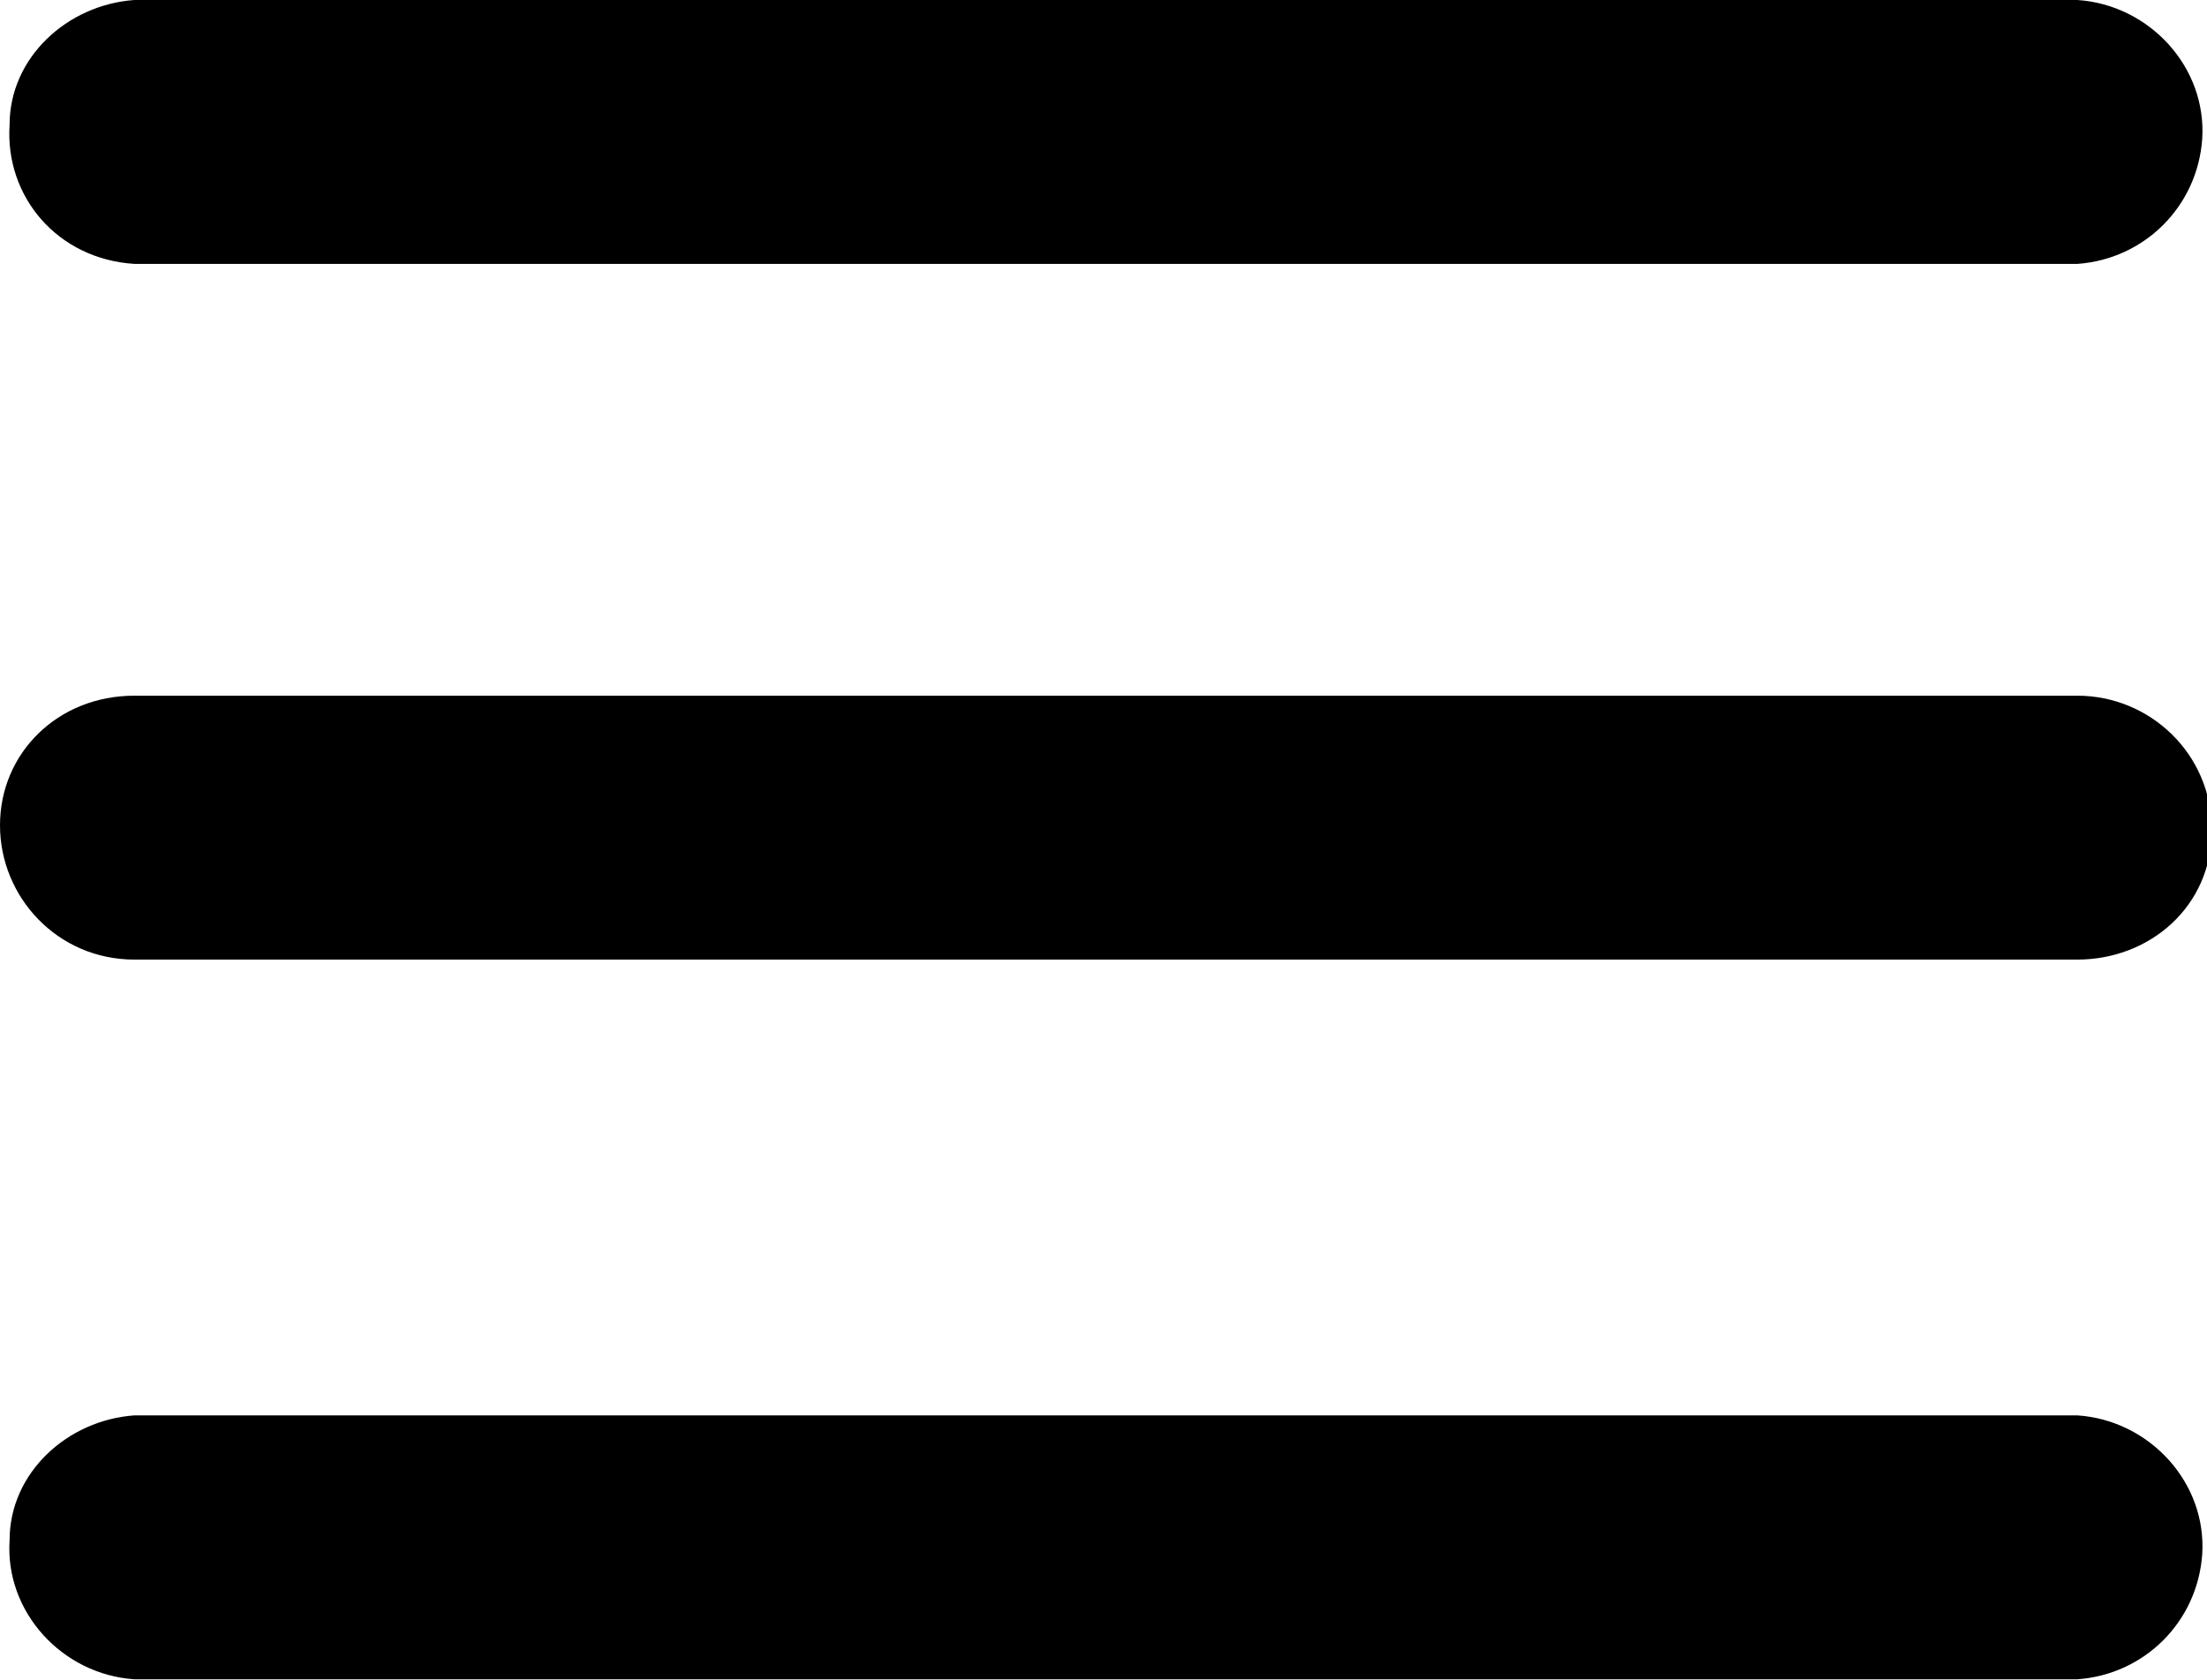
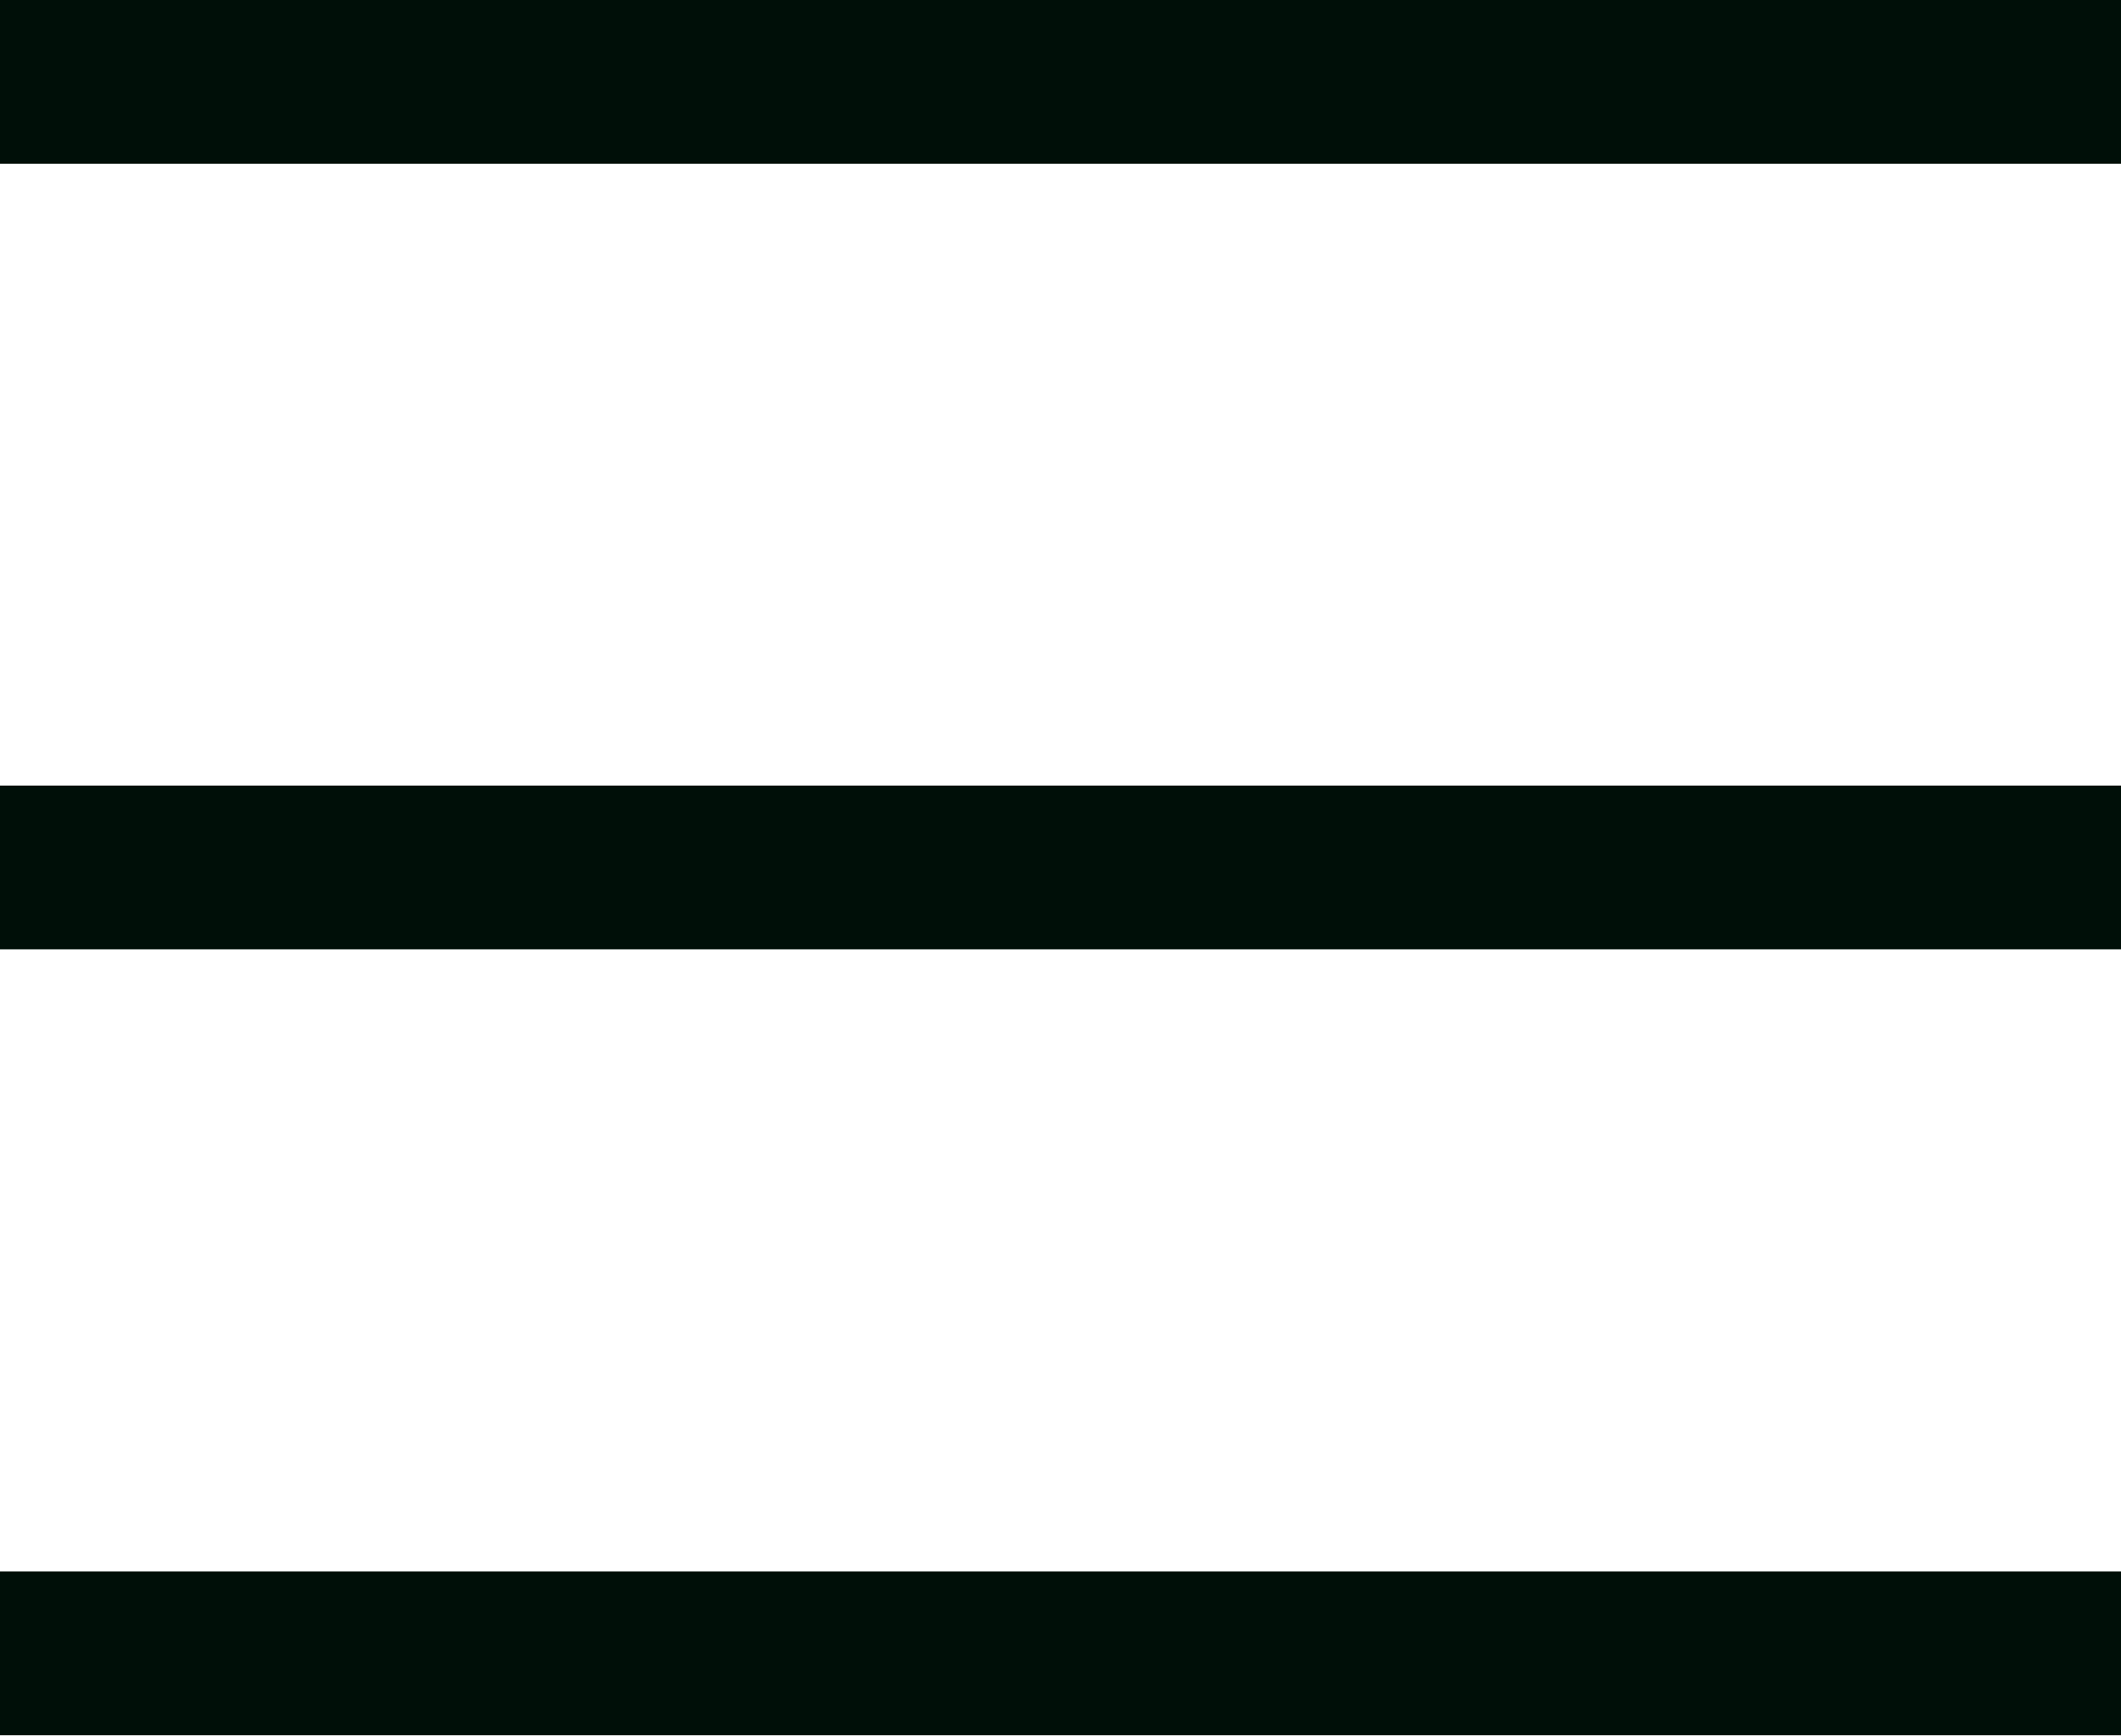
- <svg xmlns="http://www.w3.org/2000/svg" version="1.1" id="Capa_1" x="0px" y="0px" viewBox="0 0 46 35" style="enable-background:new 0 0 46 35;" xml:space="preserve">
-   <g id="Capa_2_1_">
-     <g id="Capa_1-2">
-       <g id="Capa_2-2">
-         <g id="Capa_1-2-2">
-           <g id="Capa_2-2-2">
-             <g id="Capa_1-2-2-2">
-               <path id="btn_hamburguer.svg" d="M2.8,29.5h40.5c1.5,0.1,2.7,1.4,2.6,2.9c-0.1,1.4-1.2,2.5-2.6,2.6H2.8        c-1.5-0.1-2.7-1.4-2.6-2.9C0.2,30.7,1.4,29.6,2.8,29.5z M2.8,14.5h40.5c1.5,0,2.8,1.2,2.8,2.8S44.8,20,43.3,20l0,0H2.8        C1.2,20,0,18.7,0,17.2S1.2,14.5,2.8,14.5L2.8,14.5z M2.8,0h40.5c1.5,0.1,2.7,1.4,2.6,2.9c-0.1,1.4-1.2,2.5-2.6,2.6H2.8        C1.2,5.4,0.1,4.1,0.2,2.6C0.2,1.2,1.4,0.1,2.8,0z" />
-             </g>
-           </g>
-         </g>
-       </g>
+ <svg xmlns="http://www.w3.org/2000/svg" viewBox="0 0 141.73 115.94">
+   <defs>
+     <style>.cls-1{fill:#000f08;}</style>
+   </defs>
+   <g id="Capa_2" data-name="Capa 2">
+     <g id="Layer_1" data-name="Layer 1">
+       <path id="Rectangle" class="cls-1" d="M0,0H141.73V10.94H0Z" />
+       <path id="Rectangle_Copy_3" data-name="Rectangle Copy 3" class="cls-1" d="M0,52.49H141.73V63.43H0Z" />
+       <path id="Rectangle_Copy_6" data-name="Rectangle Copy 6" class="cls-1" d="M0,105H141.73v10.94H0Z" />
    </g>
  </g>
</svg>
